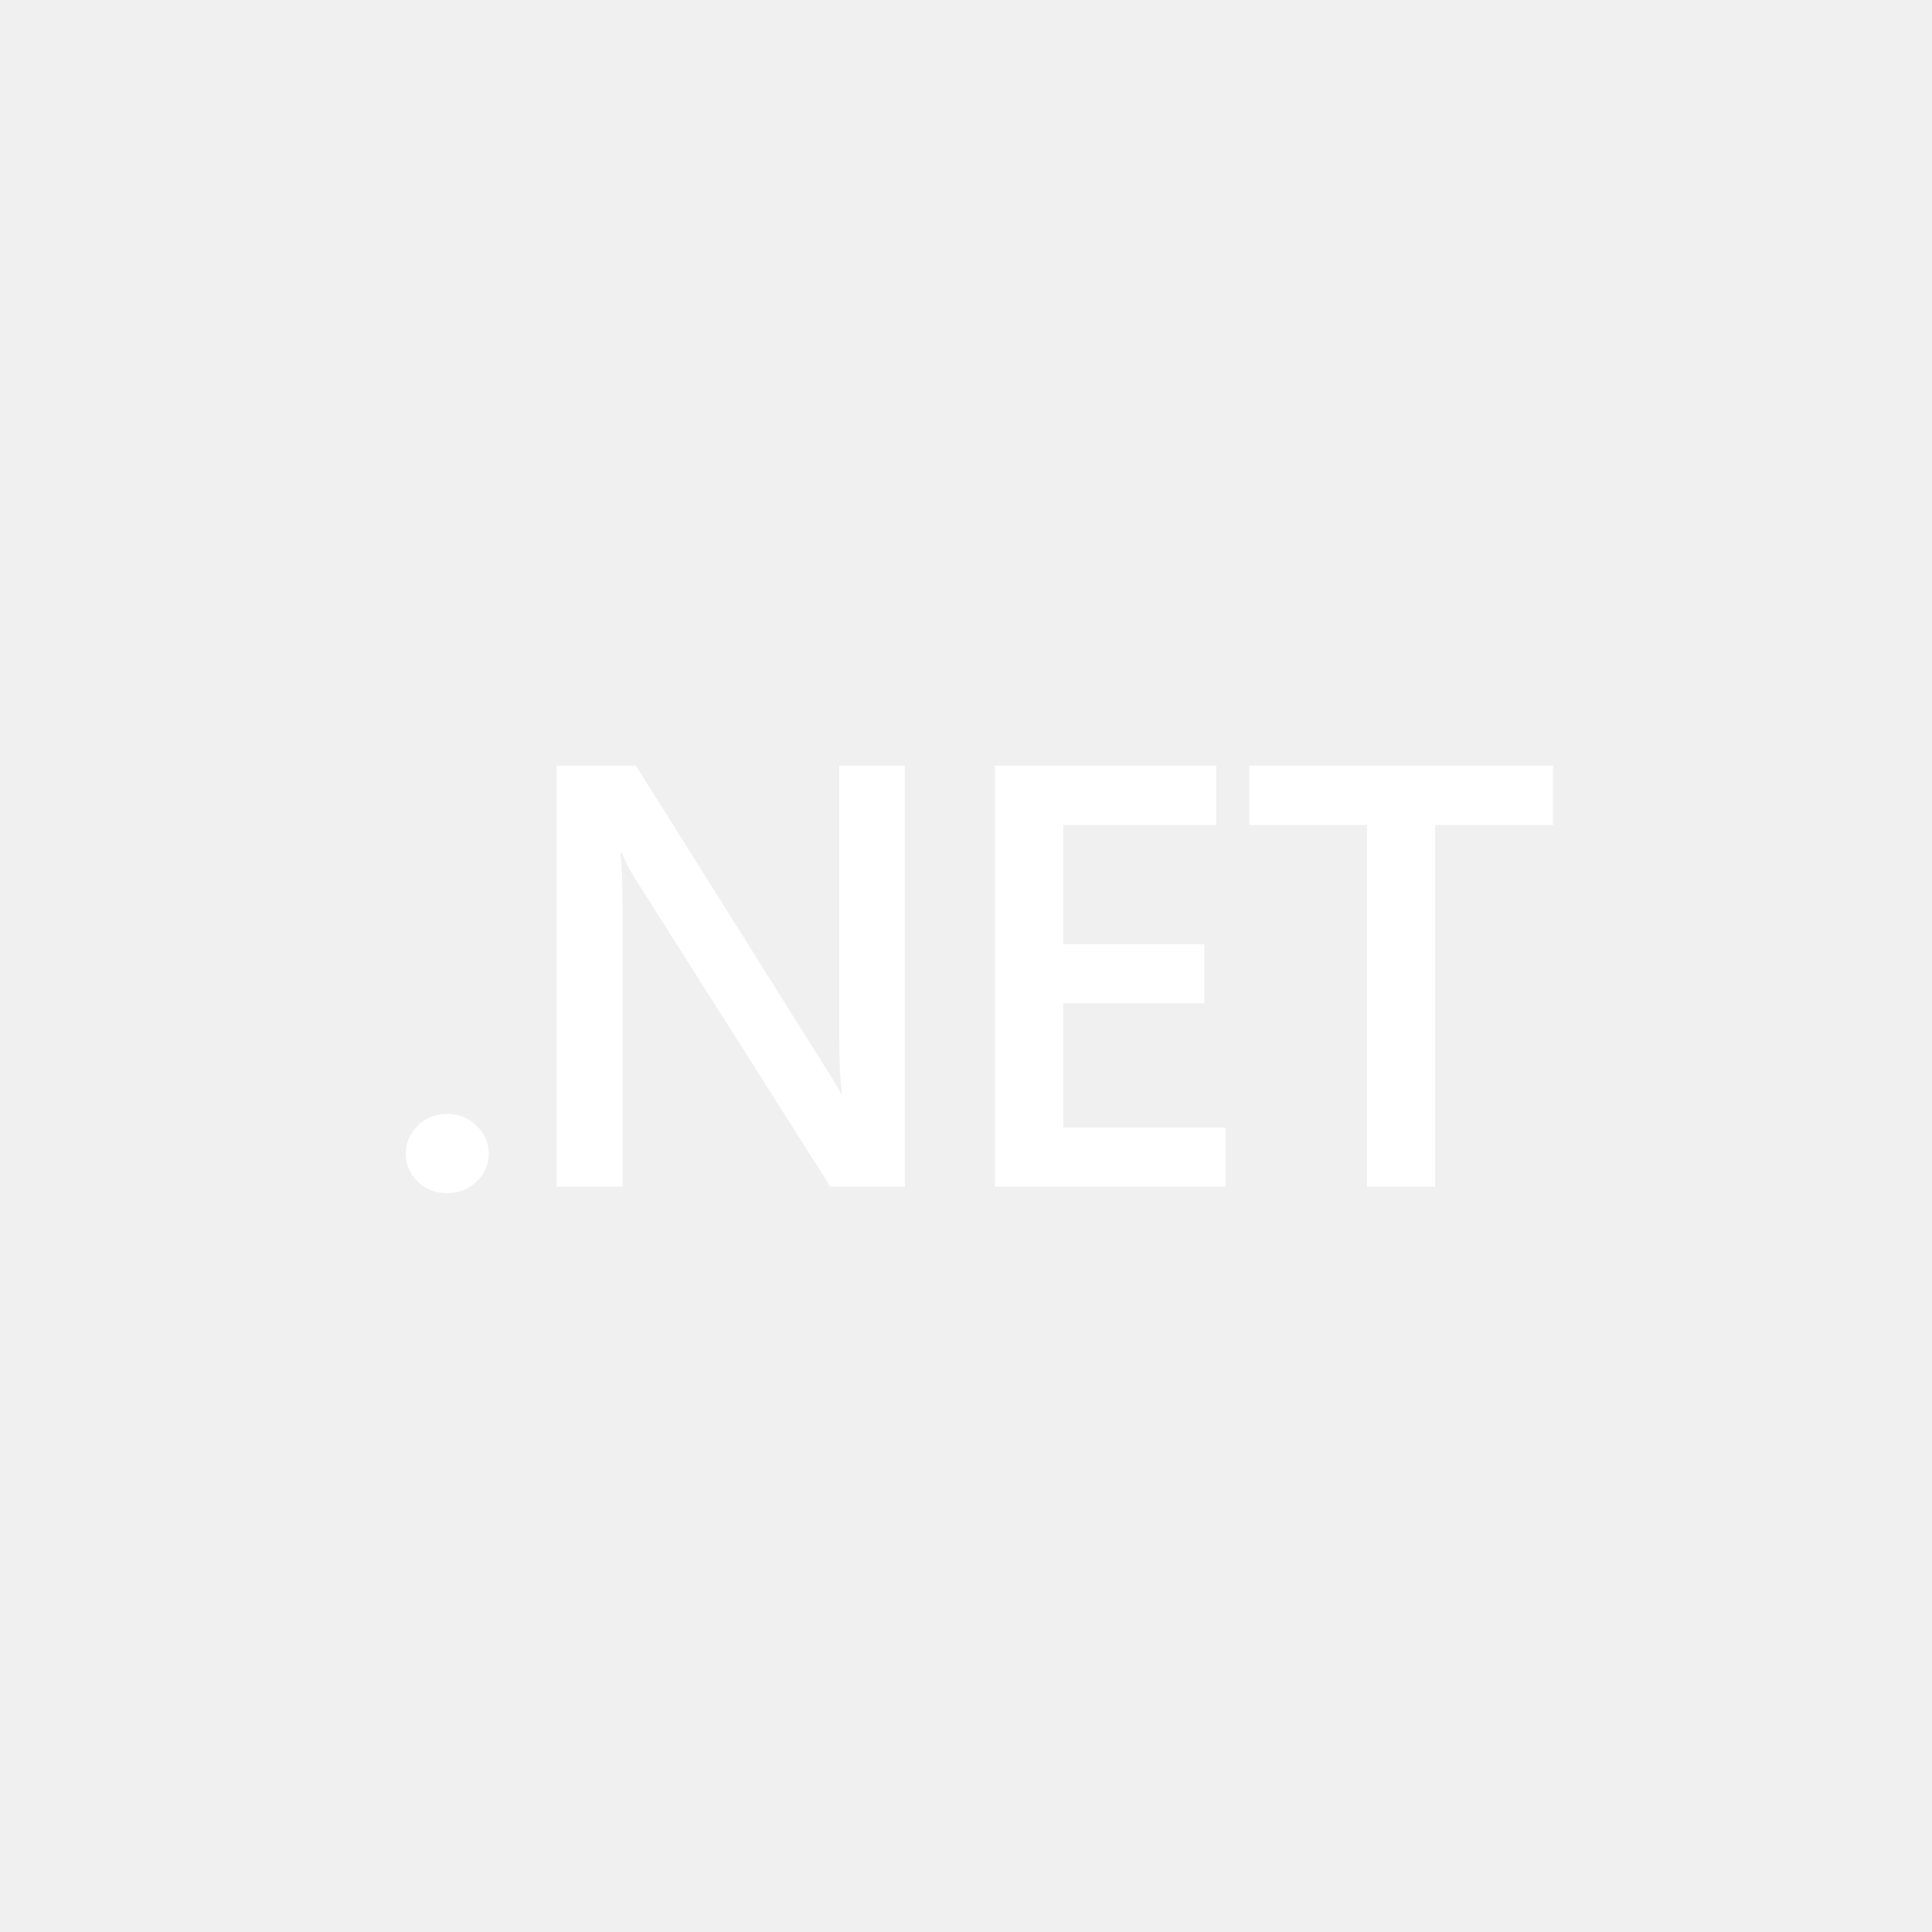
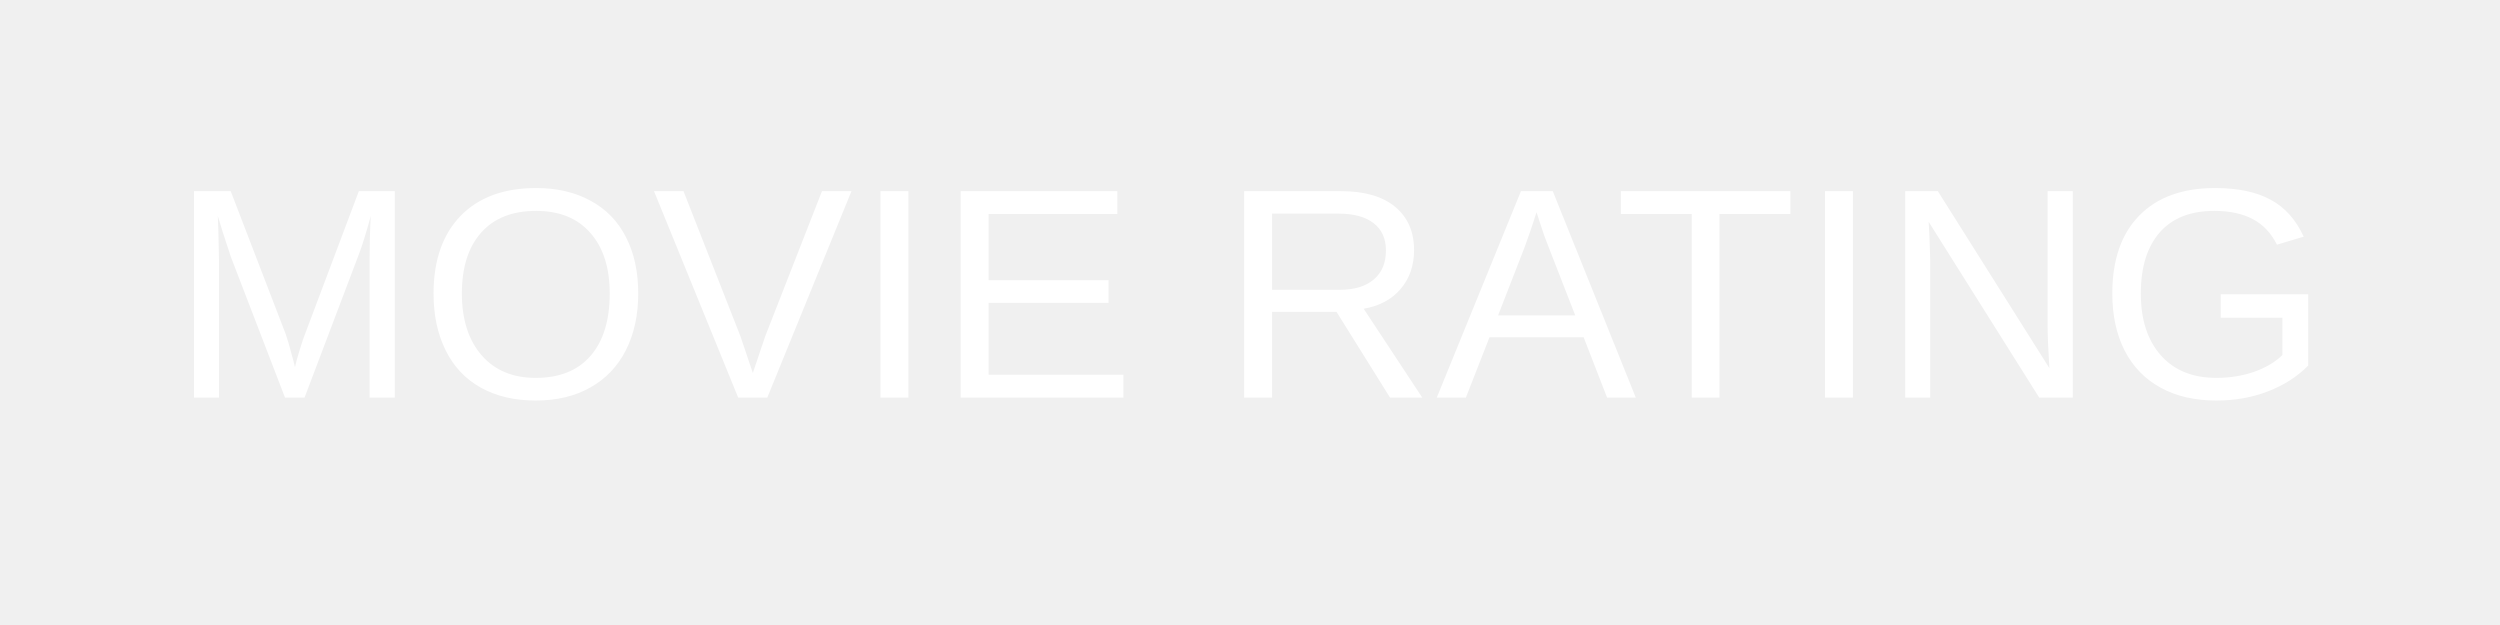
- <svg xmlns="http://www.w3.org/2000/svg" width="456" height="456" viewBox="0 0 456 456" version="1.1" xml:space="preserve" style="fill-rule:evenodd;clip-rule:evenodd;stroke-linejoin:round;stroke-miterlimit:2;">
-   <path d="m 105.5,281.609 c -2.703,0 -5.001,-0.9 -6.893,-2.702 -1.892,-1.848 -2.838,-4.042 -2.838,-6.582 0,-2.587 0.946,-4.804 2.838,-6.652 1.892,-1.848 4.19,-2.772 6.893,-2.772 2.748,0 5.068,0.924 6.96,2.772 1.937,1.848 2.906,4.064 2.906,6.652 0,2.54 -0.968,4.734 -2.906,6.582 -1.892,1.802 -4.212,2.702 -6.96,2.702 z" style="fill:#ffffff;fill-rule:nonzero;stroke-width:0.838" />
-   <path d="M 213.561,280.084 H 195.99 L 149.7,207.054 c -1.171,-1.848 -2.14,-3.765 -2.906,-5.751 h -0.406 c 0.361,2.125 0.541,6.675 0.541,13.65 v 65.132 h -15.543 v -99.36 h 18.719 l 44.737,71.298 c 1.892,2.957 3.109,4.989 3.649,6.098 h 0.27 c -0.45,-2.632 -0.676,-7.09 -0.676,-13.373 v -64.023 h 15.476 z" style="fill:#ffffff;fill-rule:nonzero;stroke-width:0.838" />
-   <path d="m 289.251,280.084 h -54.401 v -99.36 h 52.238 v 13.997 h -36.154 v 28.131 h 33.316 v 13.927 h -33.316 v 29.378 h 38.316 z" style="fill:#ffffff;fill-rule:nonzero;stroke-width:0.838" />
-   <path d="M 366.565,194.721 H 338.722 v 85.363 h -16.084 v -85.363 h -27.775 v -13.997 h 71.701 z" style="fill:#ffffff;fill-rule:nonzero;stroke-width:0.838" />
+ <svg xmlns="http://www.w3.org/2000/svg" width="200" height="50">
+   <text x="50%" y="50%" dominant-baseline="middle" text-anchor="middle" fill="white" font-family="Arial" font-size="24">MOVIE RATING</text>
</svg>
